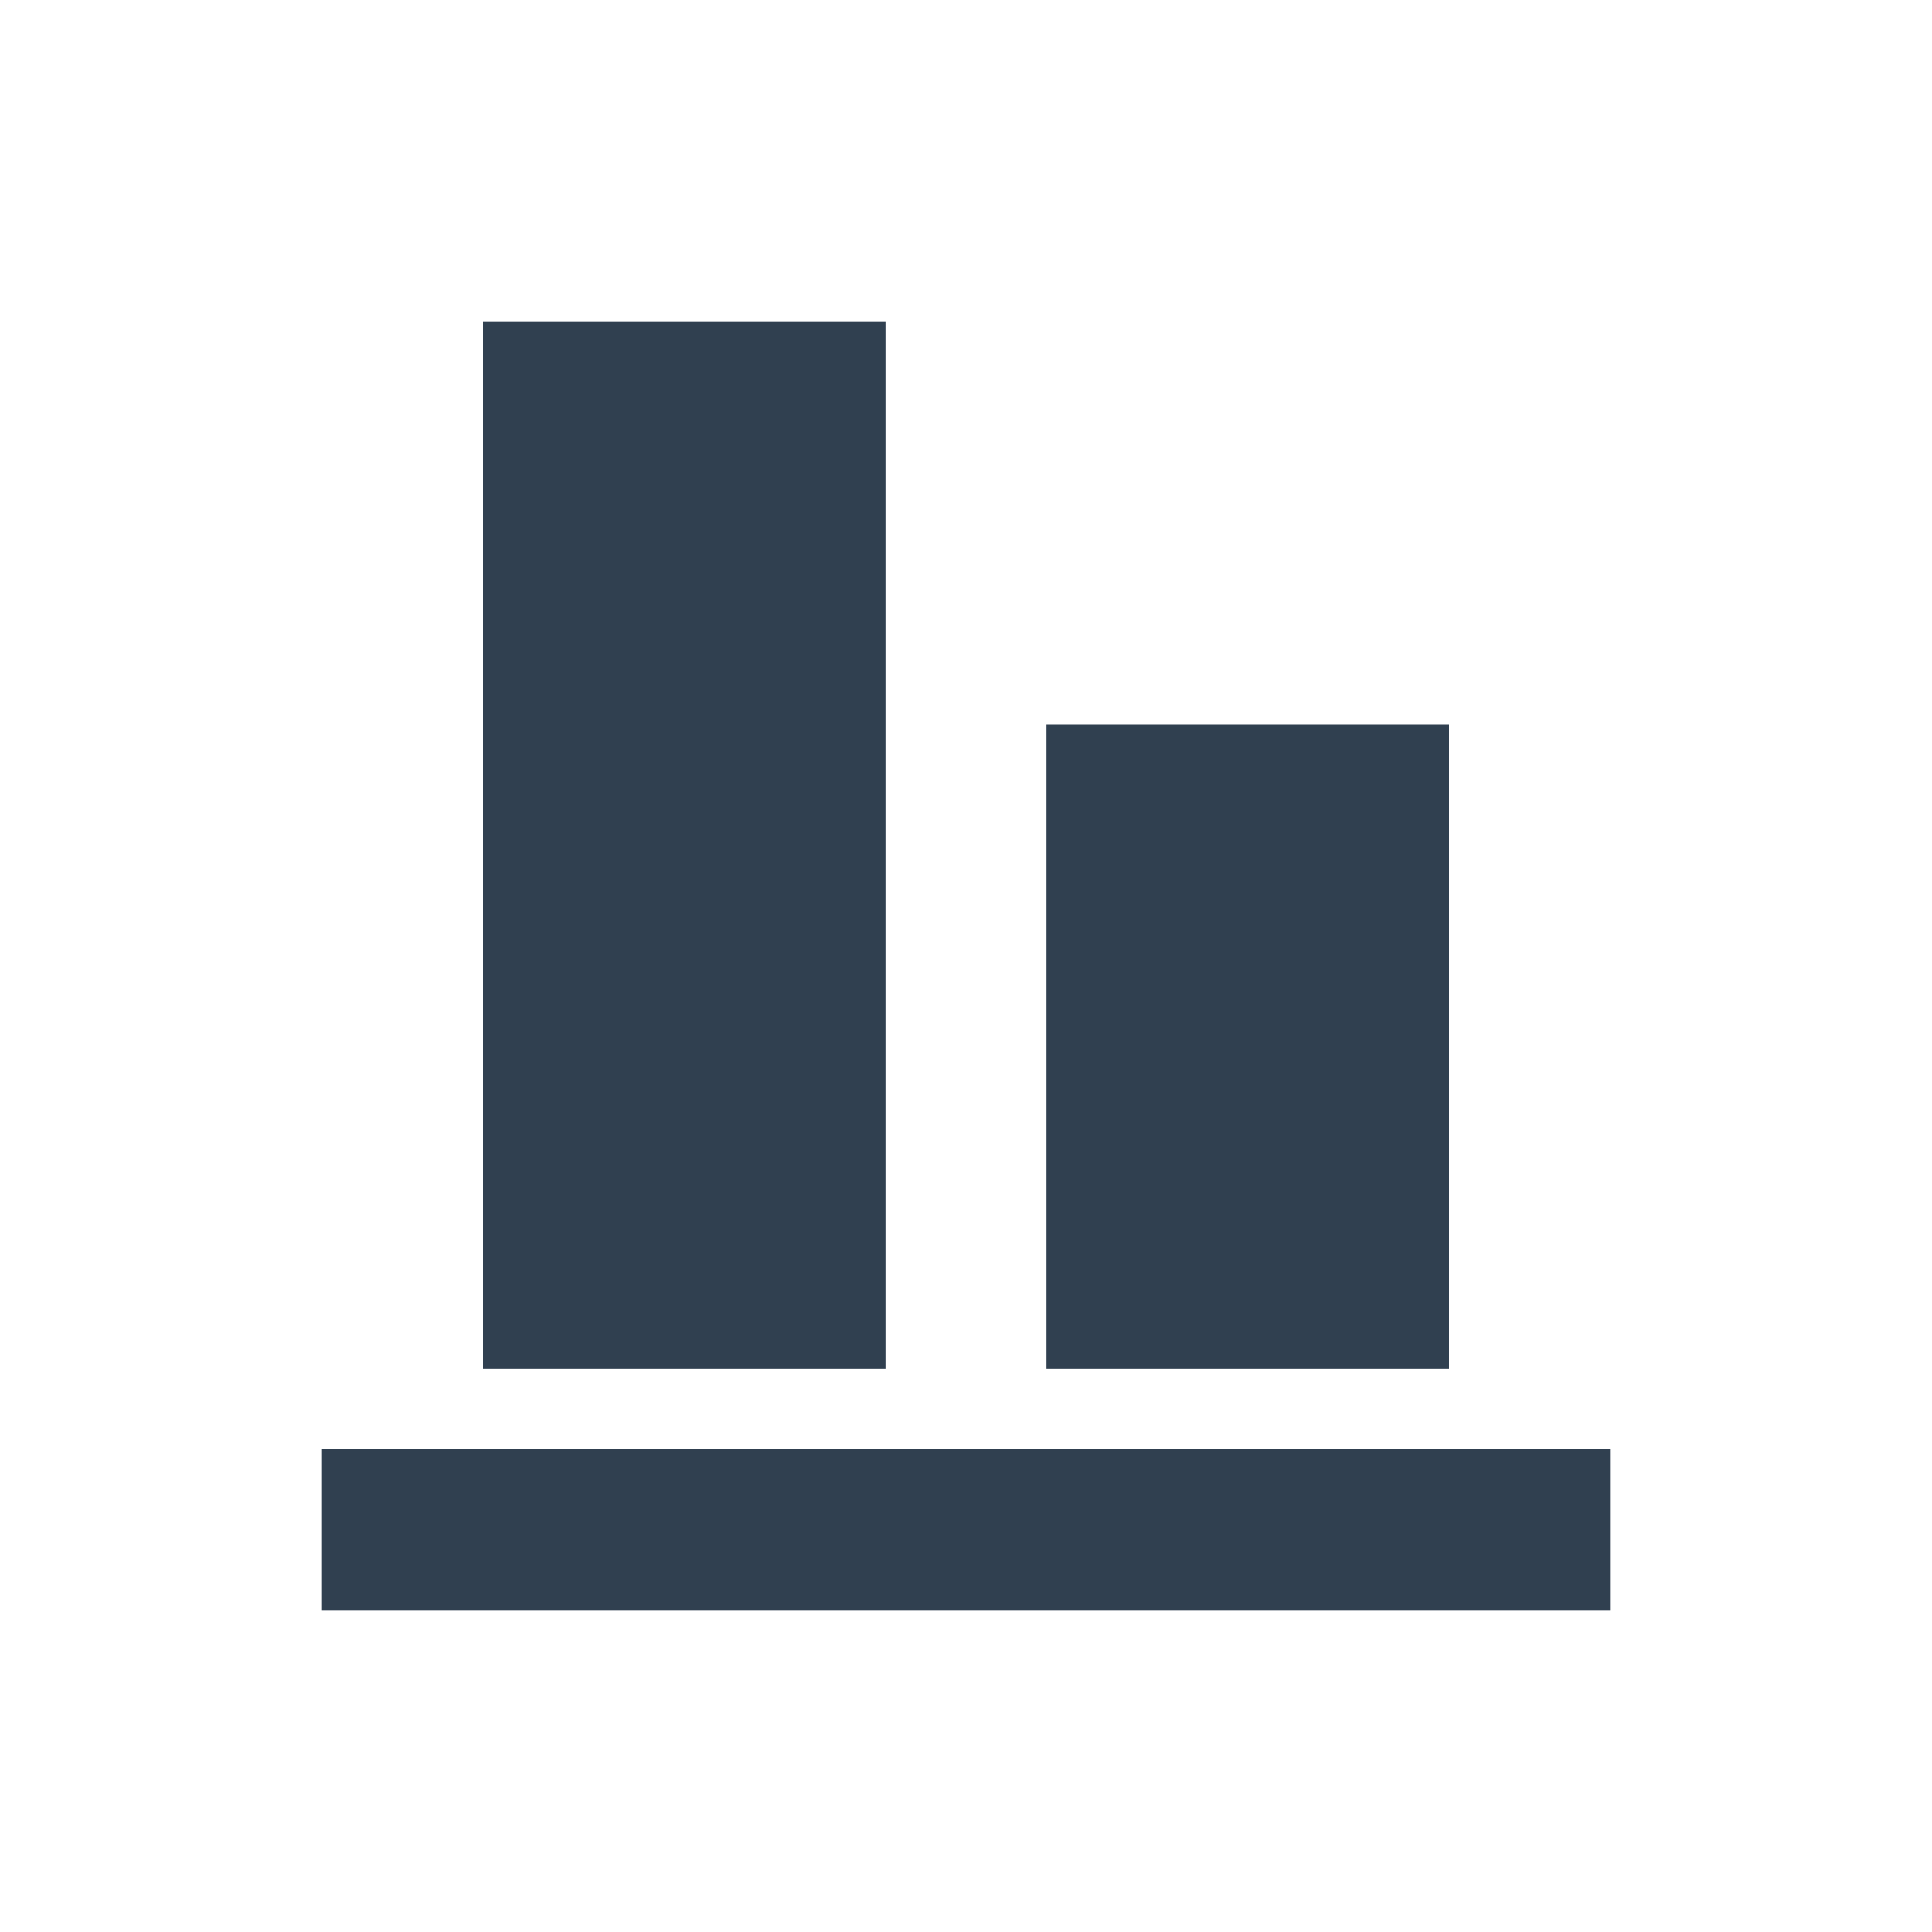
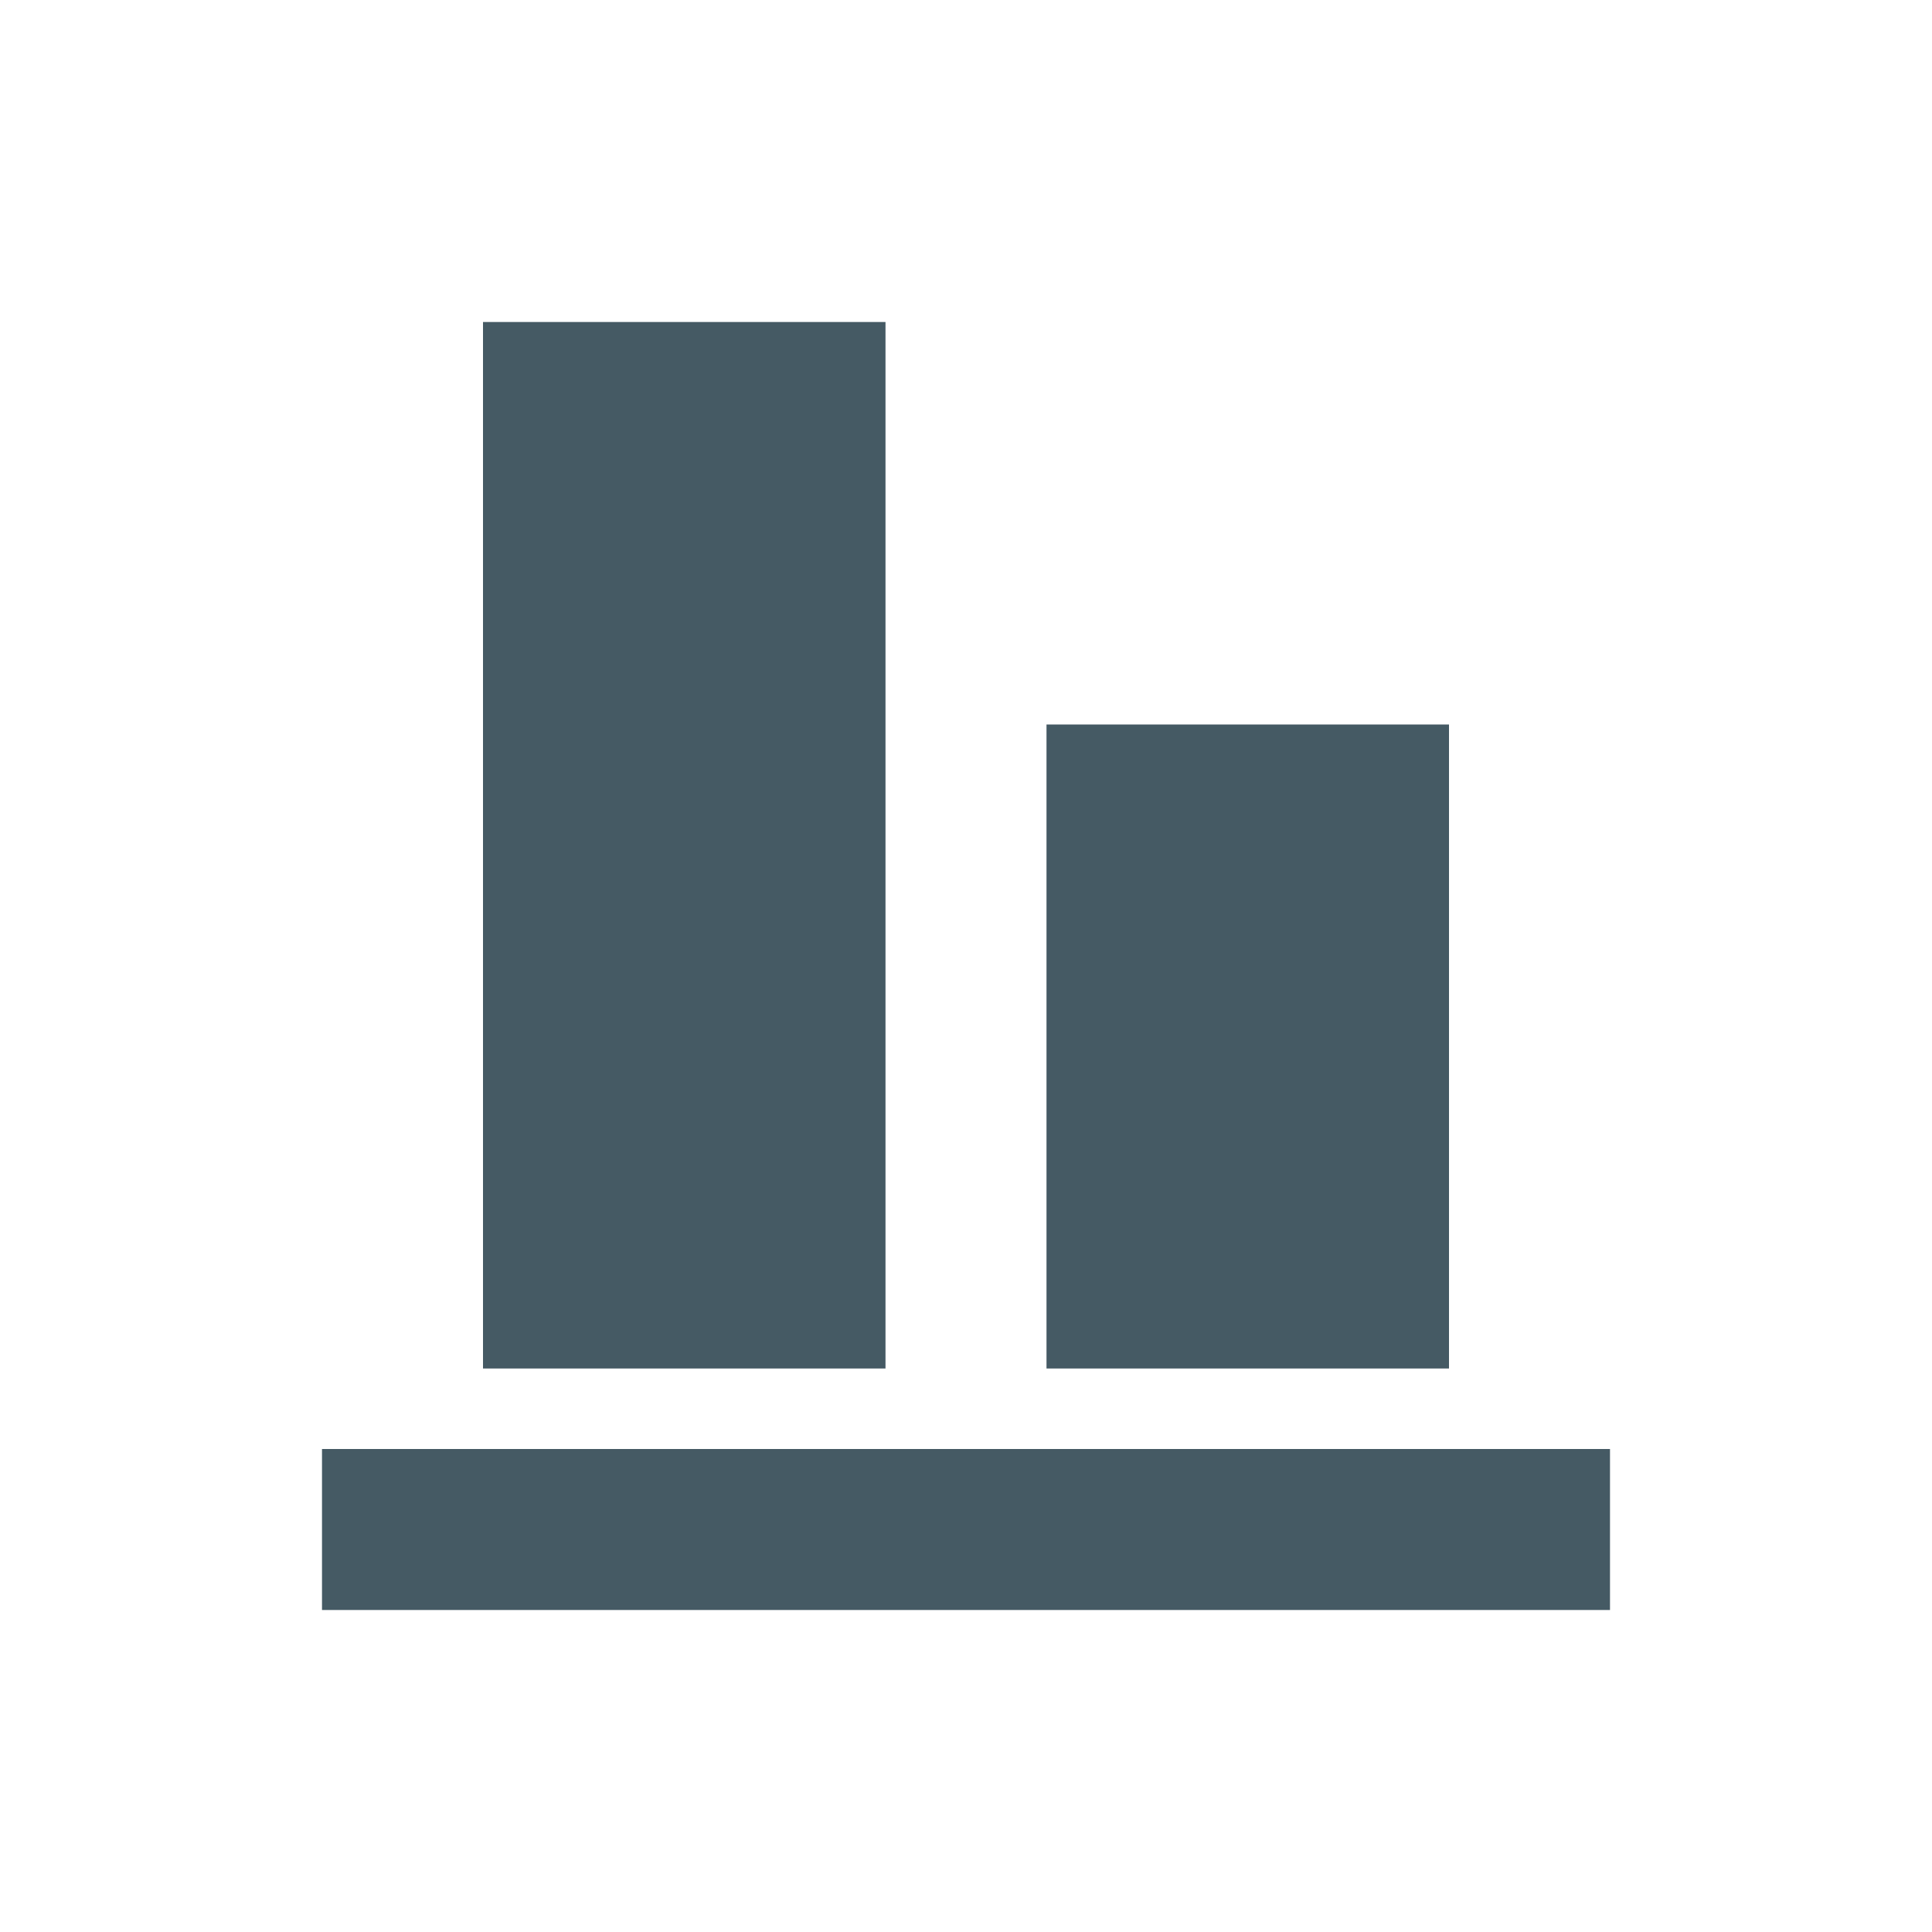
<svg xmlns="http://www.w3.org/2000/svg" width="24" height="24" id="svg4359" version="1.1">
  <defs id="defs4361" />
  <g id="layer1" transform="translate(1,-25)">
-     <rect style="color:#000000;clip-rule:nonzero;display:inline;overflow:visible;visibility:visible;opacity:1;isolation:auto;mix-blend-mode:normal;color-interpolation:sRGB;color-interpolation-filters:linearRGB;solid-color:#000000;solid-opacity:1;fill:#304050;fill-opacity:1;fill-rule:nonzero;stroke:none;stroke-width:1;stroke-linecap:butt;stroke-linejoin:miter;stroke-miterlimit:4;stroke-dasharray:none;stroke-dashoffset:0;stroke-opacity:1;color-rendering:auto;image-rendering:auto;shape-rendering:auto;text-rendering:auto;enable-background:accumulate" id="rect4147" width="2" height="2" x="-3" y="25" />
-     <path style="opacity:1;fill:#304050;fill-opacity:1;stroke:none;stroke-width:0.1;stroke-linecap:round;stroke-linejoin:miter;stroke-miterlimit:4;stroke-dasharray:none;stroke-opacity:0.299" d="m 5,29 0,13 5,0 0,-13 z m 7,5 0,8 5,0 0,-8 z m -9,9 0,2 16,0 0,-2 z" id="rect4152" />
+     <rect style="color:#000000;clip-rule:nonzero;display:inline;overflow:visible;visibility:visible;opacity:1;isolation:auto;mix-blend-mode:normal;color-interpolation:sRGB;color-interpolation-filters:linearRGB;solid-color:#000000;solid-opacity:1;fill:#455A64;fill-opacity:1;fill-rule:nonzero;stroke:none;stroke-width:1;stroke-linecap:butt;stroke-linejoin:miter;stroke-miterlimit:4;stroke-dasharray:none;stroke-dashoffset:0;stroke-opacity:1;color-rendering:auto;image-rendering:auto;shape-rendering:auto;text-rendering:auto;enable-background:accumulate" id="rect4147" width="2" height="2" x="-3" y="25" />
+     <path style="opacity:1;fill:#455A64;fill-opacity:1;stroke:none;stroke-width:0.1;stroke-linecap:round;stroke-linejoin:miter;stroke-miterlimit:4;stroke-dasharray:none;stroke-opacity:0.299" d="m 5,29 0,13 5,0 0,-13 z m 7,5 0,8 5,0 0,-8 z m -9,9 0,2 16,0 0,-2 z" id="rect4152" />
  </g>
</svg>
